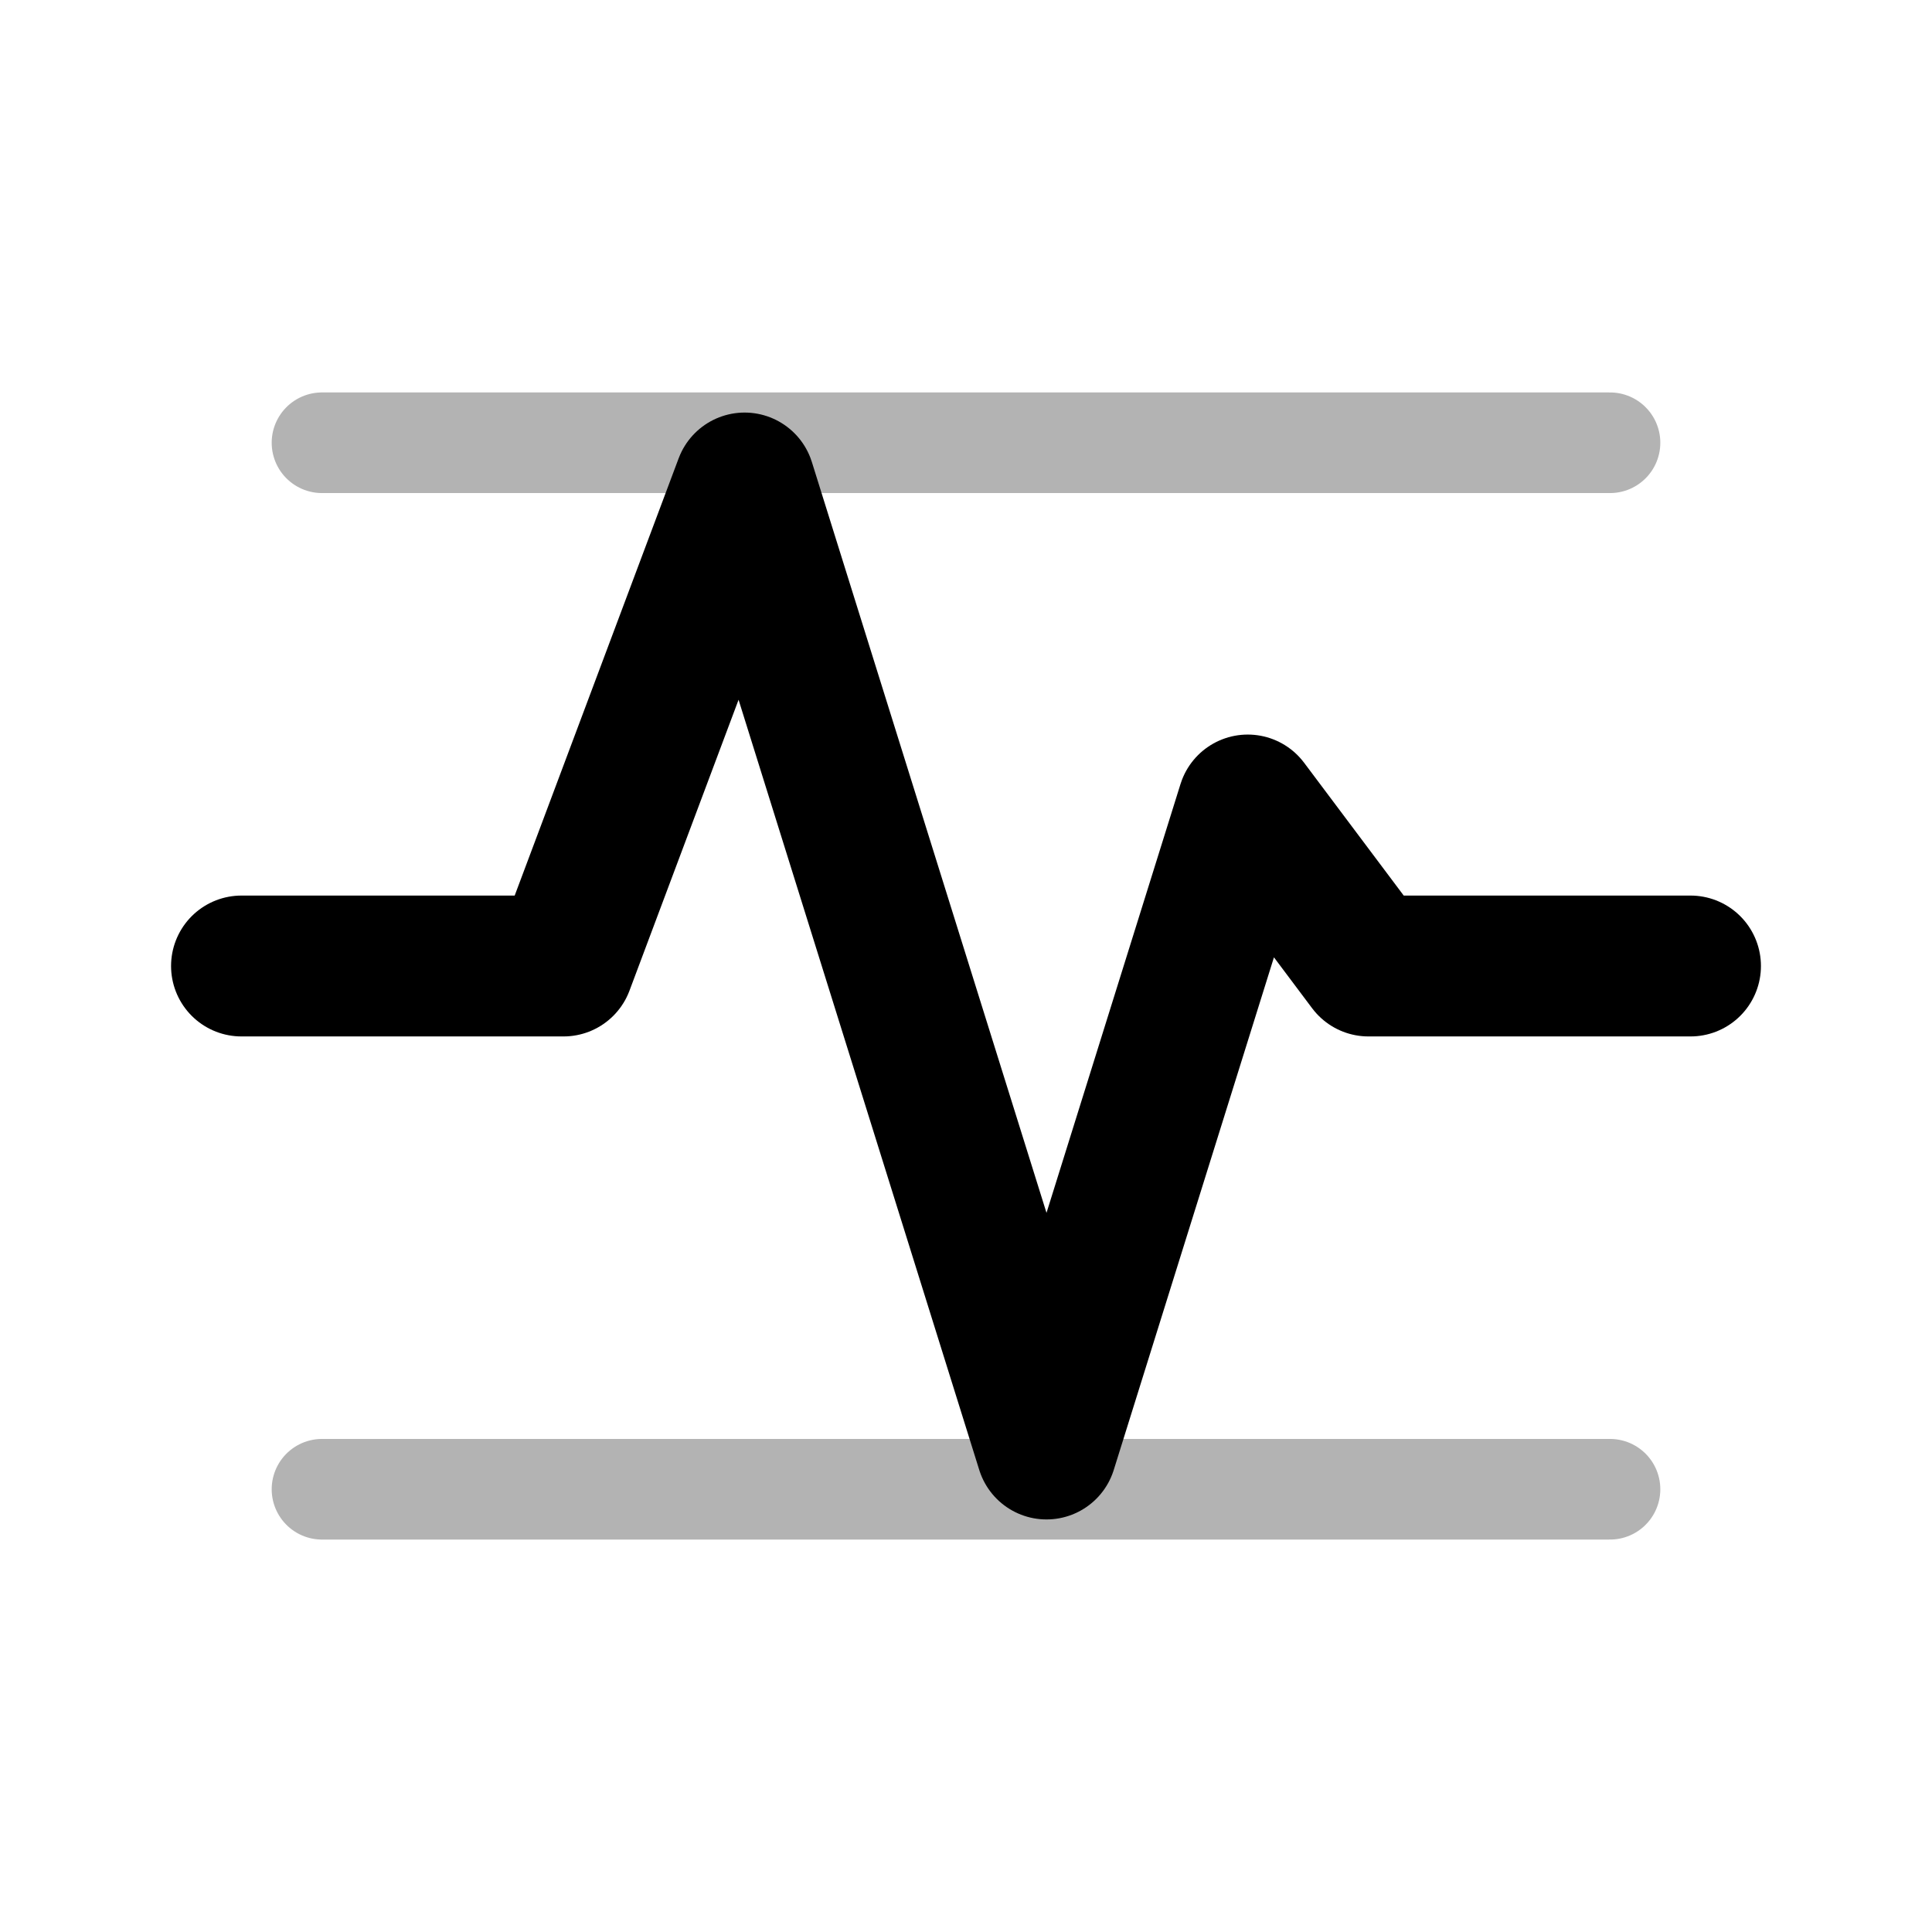
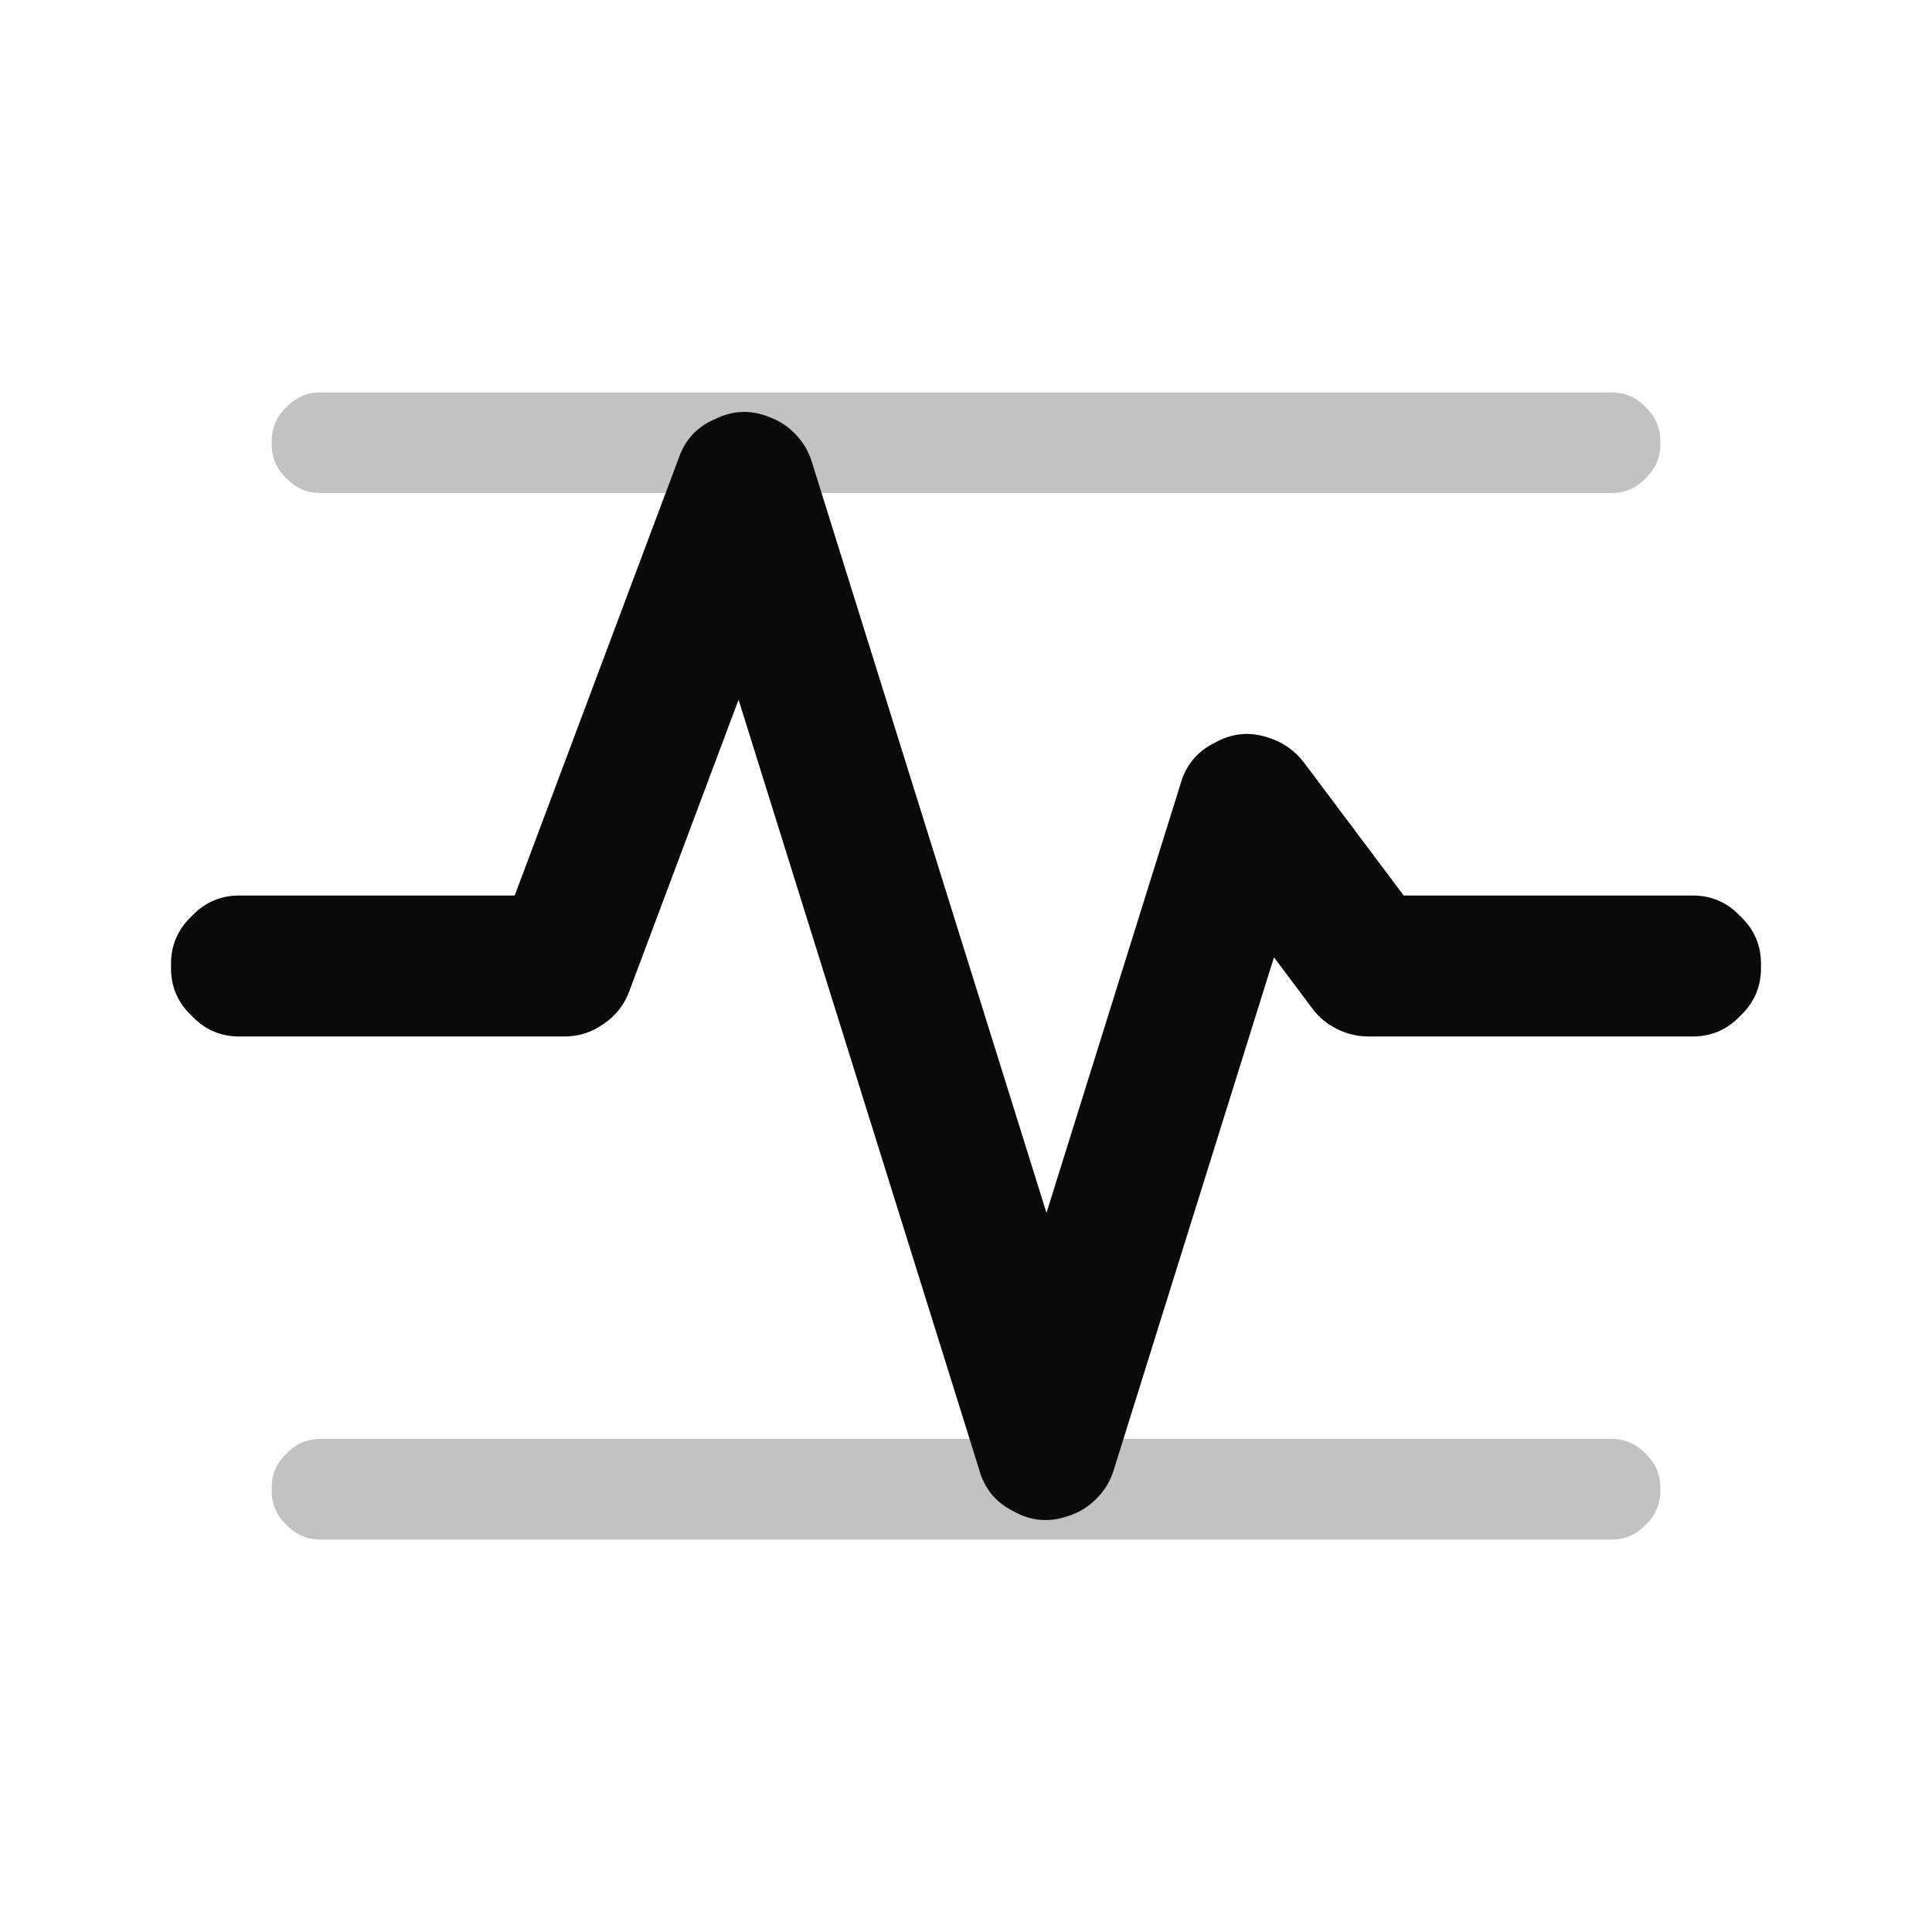
- <svg xmlns="http://www.w3.org/2000/svg" width="24" height="24" viewBox="0 0 24 24" fill="none" stroke="currentColor" stroke-linecap="round" stroke-linejoin="round">
-   <path d="M3 12h4l2.25-6L13 18l2.5-8 1.5 2h4" stroke-width="1.75" />
-   <path d="M4 5.5h16M4 18.5h16" stroke-width="1.25" opacity=".3" />
+ <svg xmlns="http://www.w3.org/2000/svg" width="32" height="32">
+   <path fill="#0A0A0A" transform="matrix(1 0 0 1 4 8)" d="M4.525 6.833L0 6.833Q-0.489 6.819 -0.825 7.175Q-1.181 7.511 -1.167 8Q-1.181 8.489 -0.825 8.825Q-0.489 9.181 0 9.167L5.333 9.167Q5.7 9.172 5.998 8.959Q6.302 8.754 6.426 8.41L8.233 3.59L12.22 16.348Q12.352 16.819 12.792 17.034Q13.219 17.273 13.681 17.114Q13.956 17.03 14.158 16.825Q14.363 16.623 14.447 16.348L17.101 7.856L17.733 8.7Q17.898 8.922 18.145 9.043Q18.391 9.168 18.667 9.167L24 9.167Q24.489 9.181 24.825 8.825Q25.181 8.489 25.167 8Q25.181 7.511 24.825 7.175Q24.489 6.819 24 6.833L19.25 6.833L17.6 4.633Q17.49 4.486 17.34 4.38Q17.19 4.274 17.015 4.22Q16.552 4.061 16.125 4.3Q15.686 4.514 15.553 4.985L13.333 12.089L9.447 -0.348Q9.368 -0.606 9.181 -0.802Q8.996 -0.999 8.743 -1.092Q8.29 -1.277 7.851 -1.062Q7.399 -0.873 7.241 -0.41L4.525 6.833Z" fill-rule="evenodd" />
+   <g opacity="0.25">
+     <path fill="#0A0A0A" transform="matrix(1 0 0 1 5.33333 7.33333)" d="M21.333 -0.833L0 -0.833Q-0.349 -0.843 -0.589 -0.589Q-0.843 -0.349 -0.833 0Q-0.843 0.349 -0.589 0.589Q-0.349 0.843 0 0.833L21.333 0.833Q21.683 0.843 21.923 0.589Q22.177 0.349 22.167 0Q22.177 -0.349 21.923 -0.589Q21.683 -0.843 21.333 -0.833ZM21.333 16.5L0 16.5Q-0.349 16.49 -0.589 16.744Q-0.843 16.984 -0.833 17.333Q-0.843 17.683 -0.589 17.923Q-0.349 18.177 0 18.167L21.333 18.167Q21.683 18.177 21.923 17.923Q22.177 17.683 22.167 17.333Q22.177 16.984 21.923 16.744Q21.683 16.49 21.333 16.5Z" fill-rule="evenodd" />
+   </g>
</svg>
